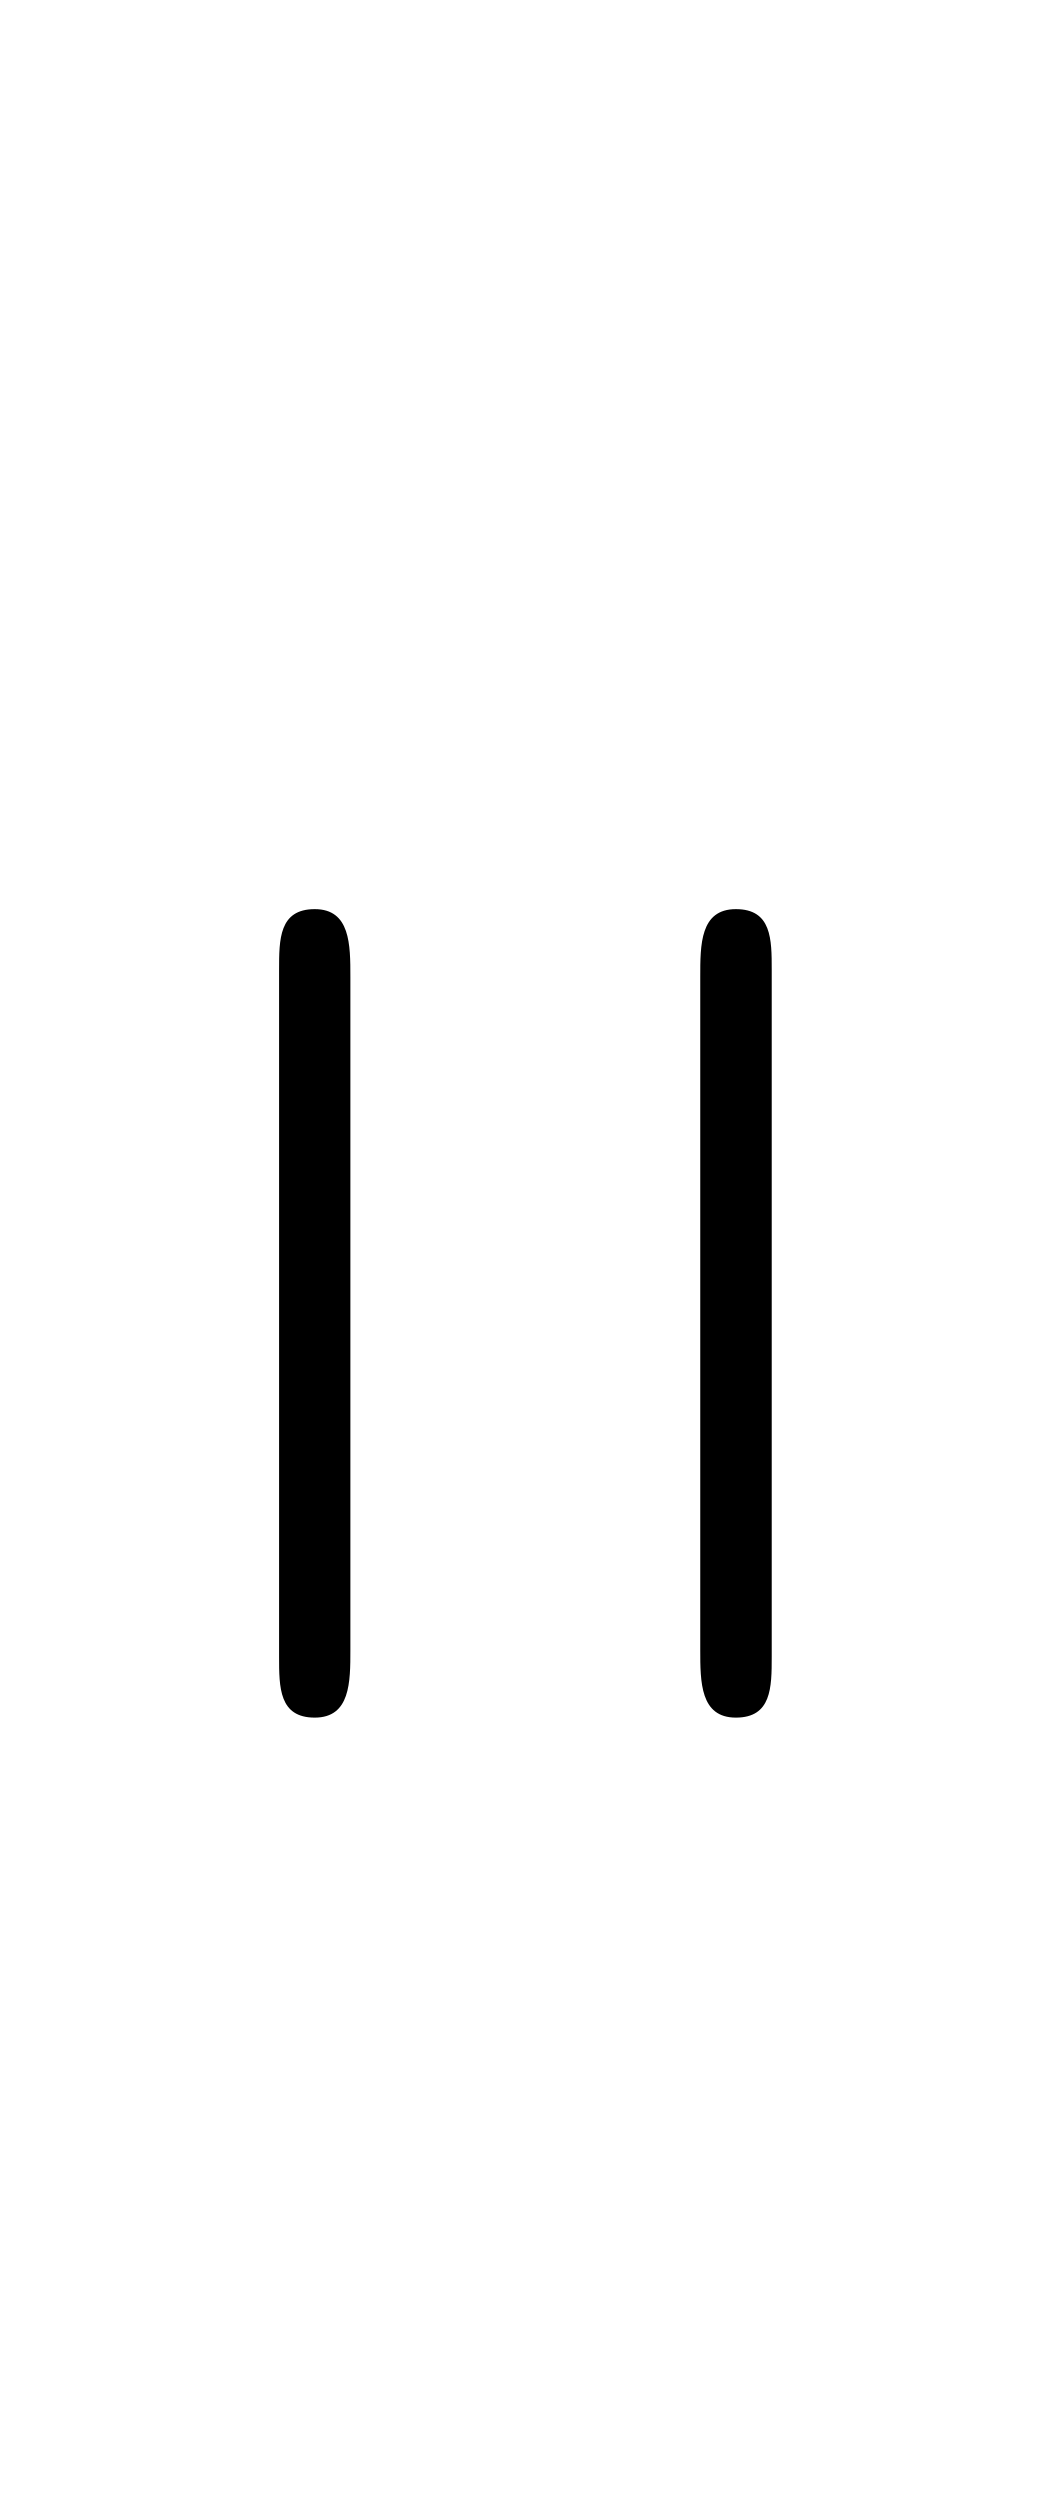
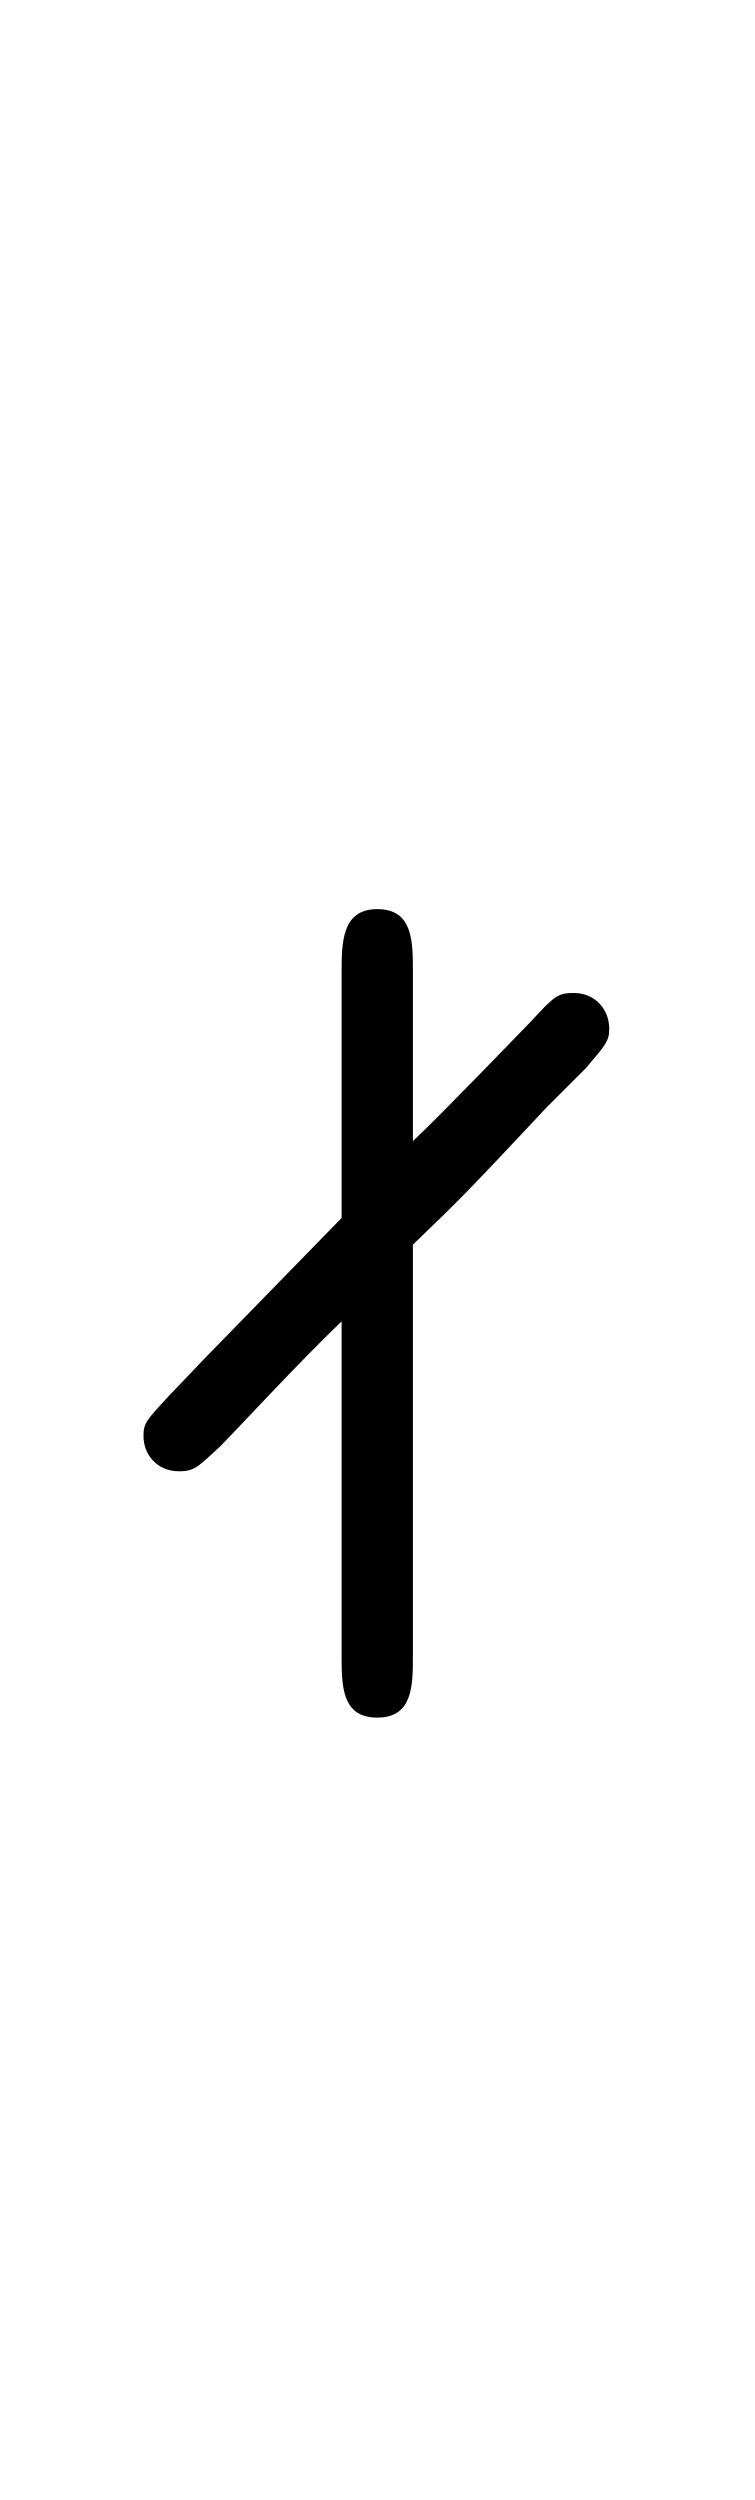
- <svg xmlns="http://www.w3.org/2000/svg" xmlns:xlink="http://www.w3.org/1999/xlink" version="1.1" viewBox="-165.1 -165.1 13.47 32">
+ <svg xmlns="http://www.w3.org/2000/svg" xmlns:xlink="http://www.w3.org/1999/xlink" version="1.1" viewBox="-165.1 -165.1 9.663 32">
  <defs>
-     <path id="g0-113" d="M.956-3.915C.956-4.095 .956-4.294 .757-4.294S.558-4.125 .558-3.955V-.12C.558 .05 .558 .219 .757 .219S.956 .02 .956-.159V-3.915ZM3.308-3.955C3.308-4.125 3.308-4.294 3.108-4.294S2.909-4.095 2.909-3.915V-.159C2.909 .02 2.909 .219 3.108 .219S3.308 .05 3.308-.12V-3.955Z" />
+     <path id="g0-46" d="M1.305-2.421C1.574-2.68 1.614-2.72 2.052-3.188L2.271-3.407C2.381-3.537 2.401-3.557 2.401-3.626C2.401-3.736 2.321-3.826 2.202-3.826C2.112-3.826 2.092-3.806 1.963-3.666C1.913-3.616 1.484-3.168 1.305-2.999V-3.945C1.305-4.115 1.305-4.294 1.106-4.294S.907-4.105 .907-3.935V-2.57L.159-1.803L-.06-1.574C-.179-1.445-.199-1.425-.199-1.355C-.199-1.245-.12-1.156 0-1.156C.09-1.156 .11-1.186 .229-1.295C.319-1.385 .667-1.763 .907-1.993V-.13C.907 .04 .907 .219 1.106 .219S1.305 .04 1.305-.13V-2.421Z" />
  </defs>
  <g id="page1" transform="scale(2.293061)">
-     <use x="-71" y="-62.631" xlink:href="#g0-113" />
+     <use x="-71" y="-62.631" xlink:href="#g0-46" />
  </g>
</svg>
